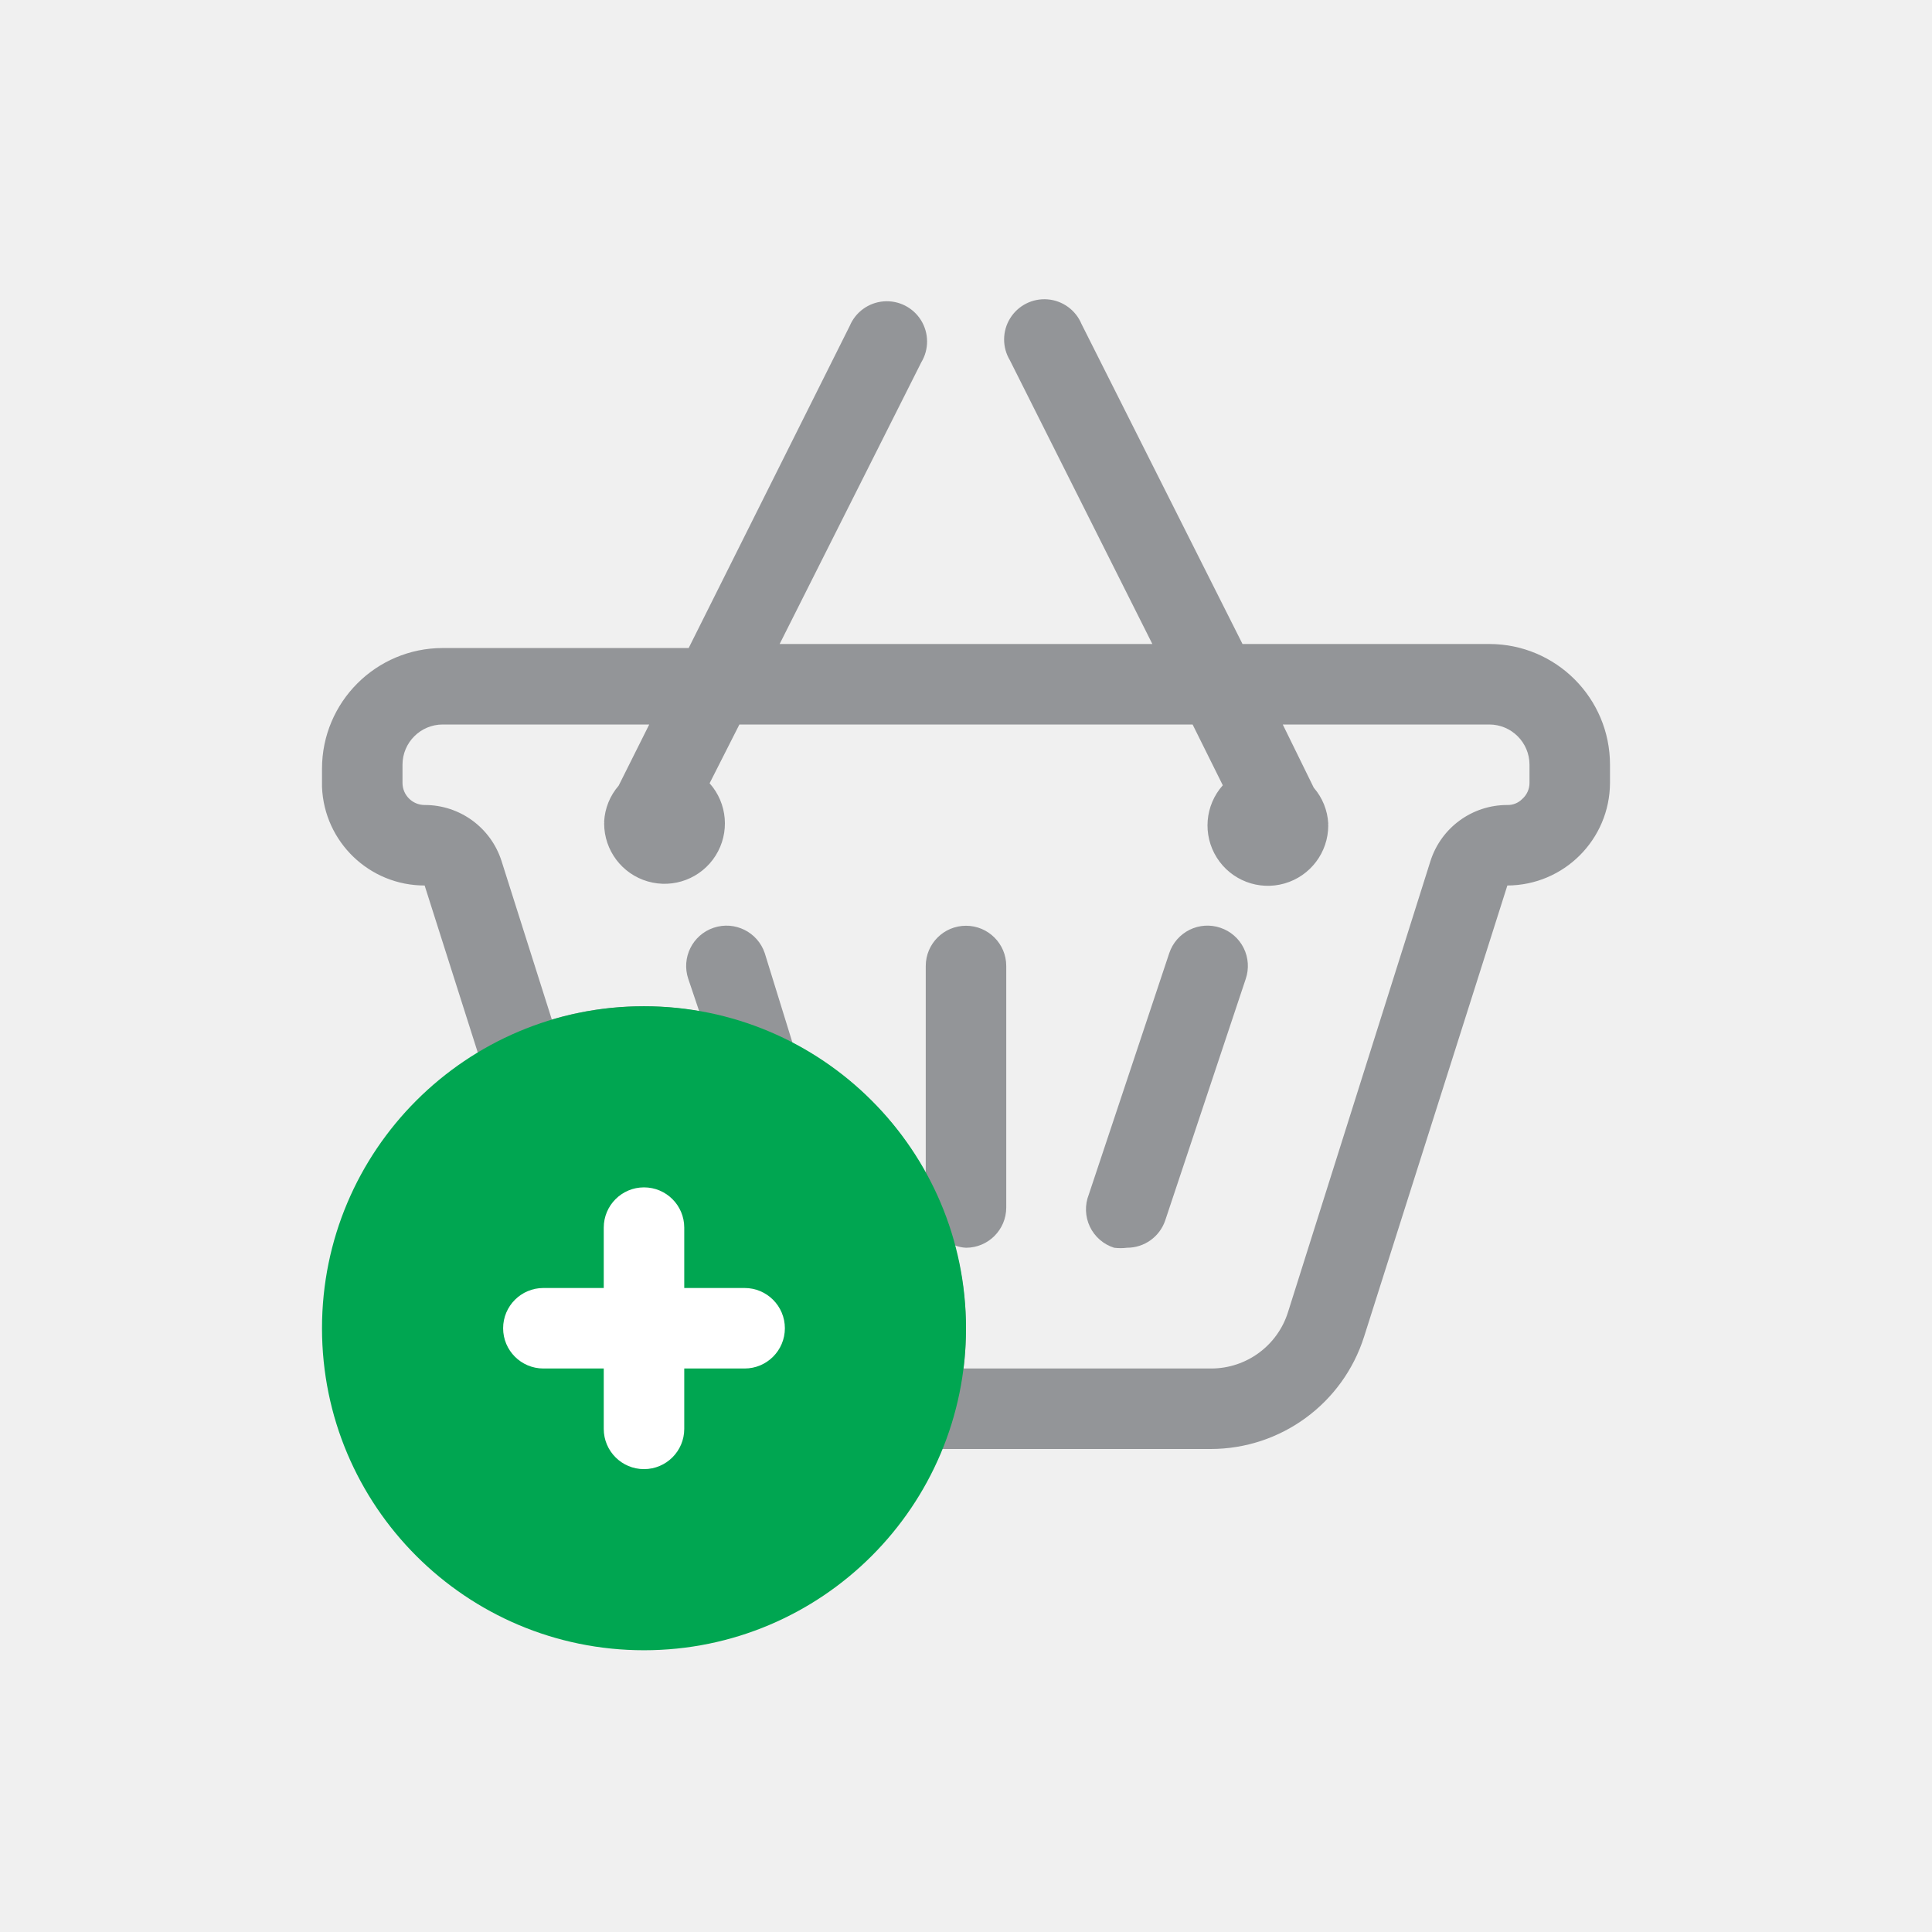
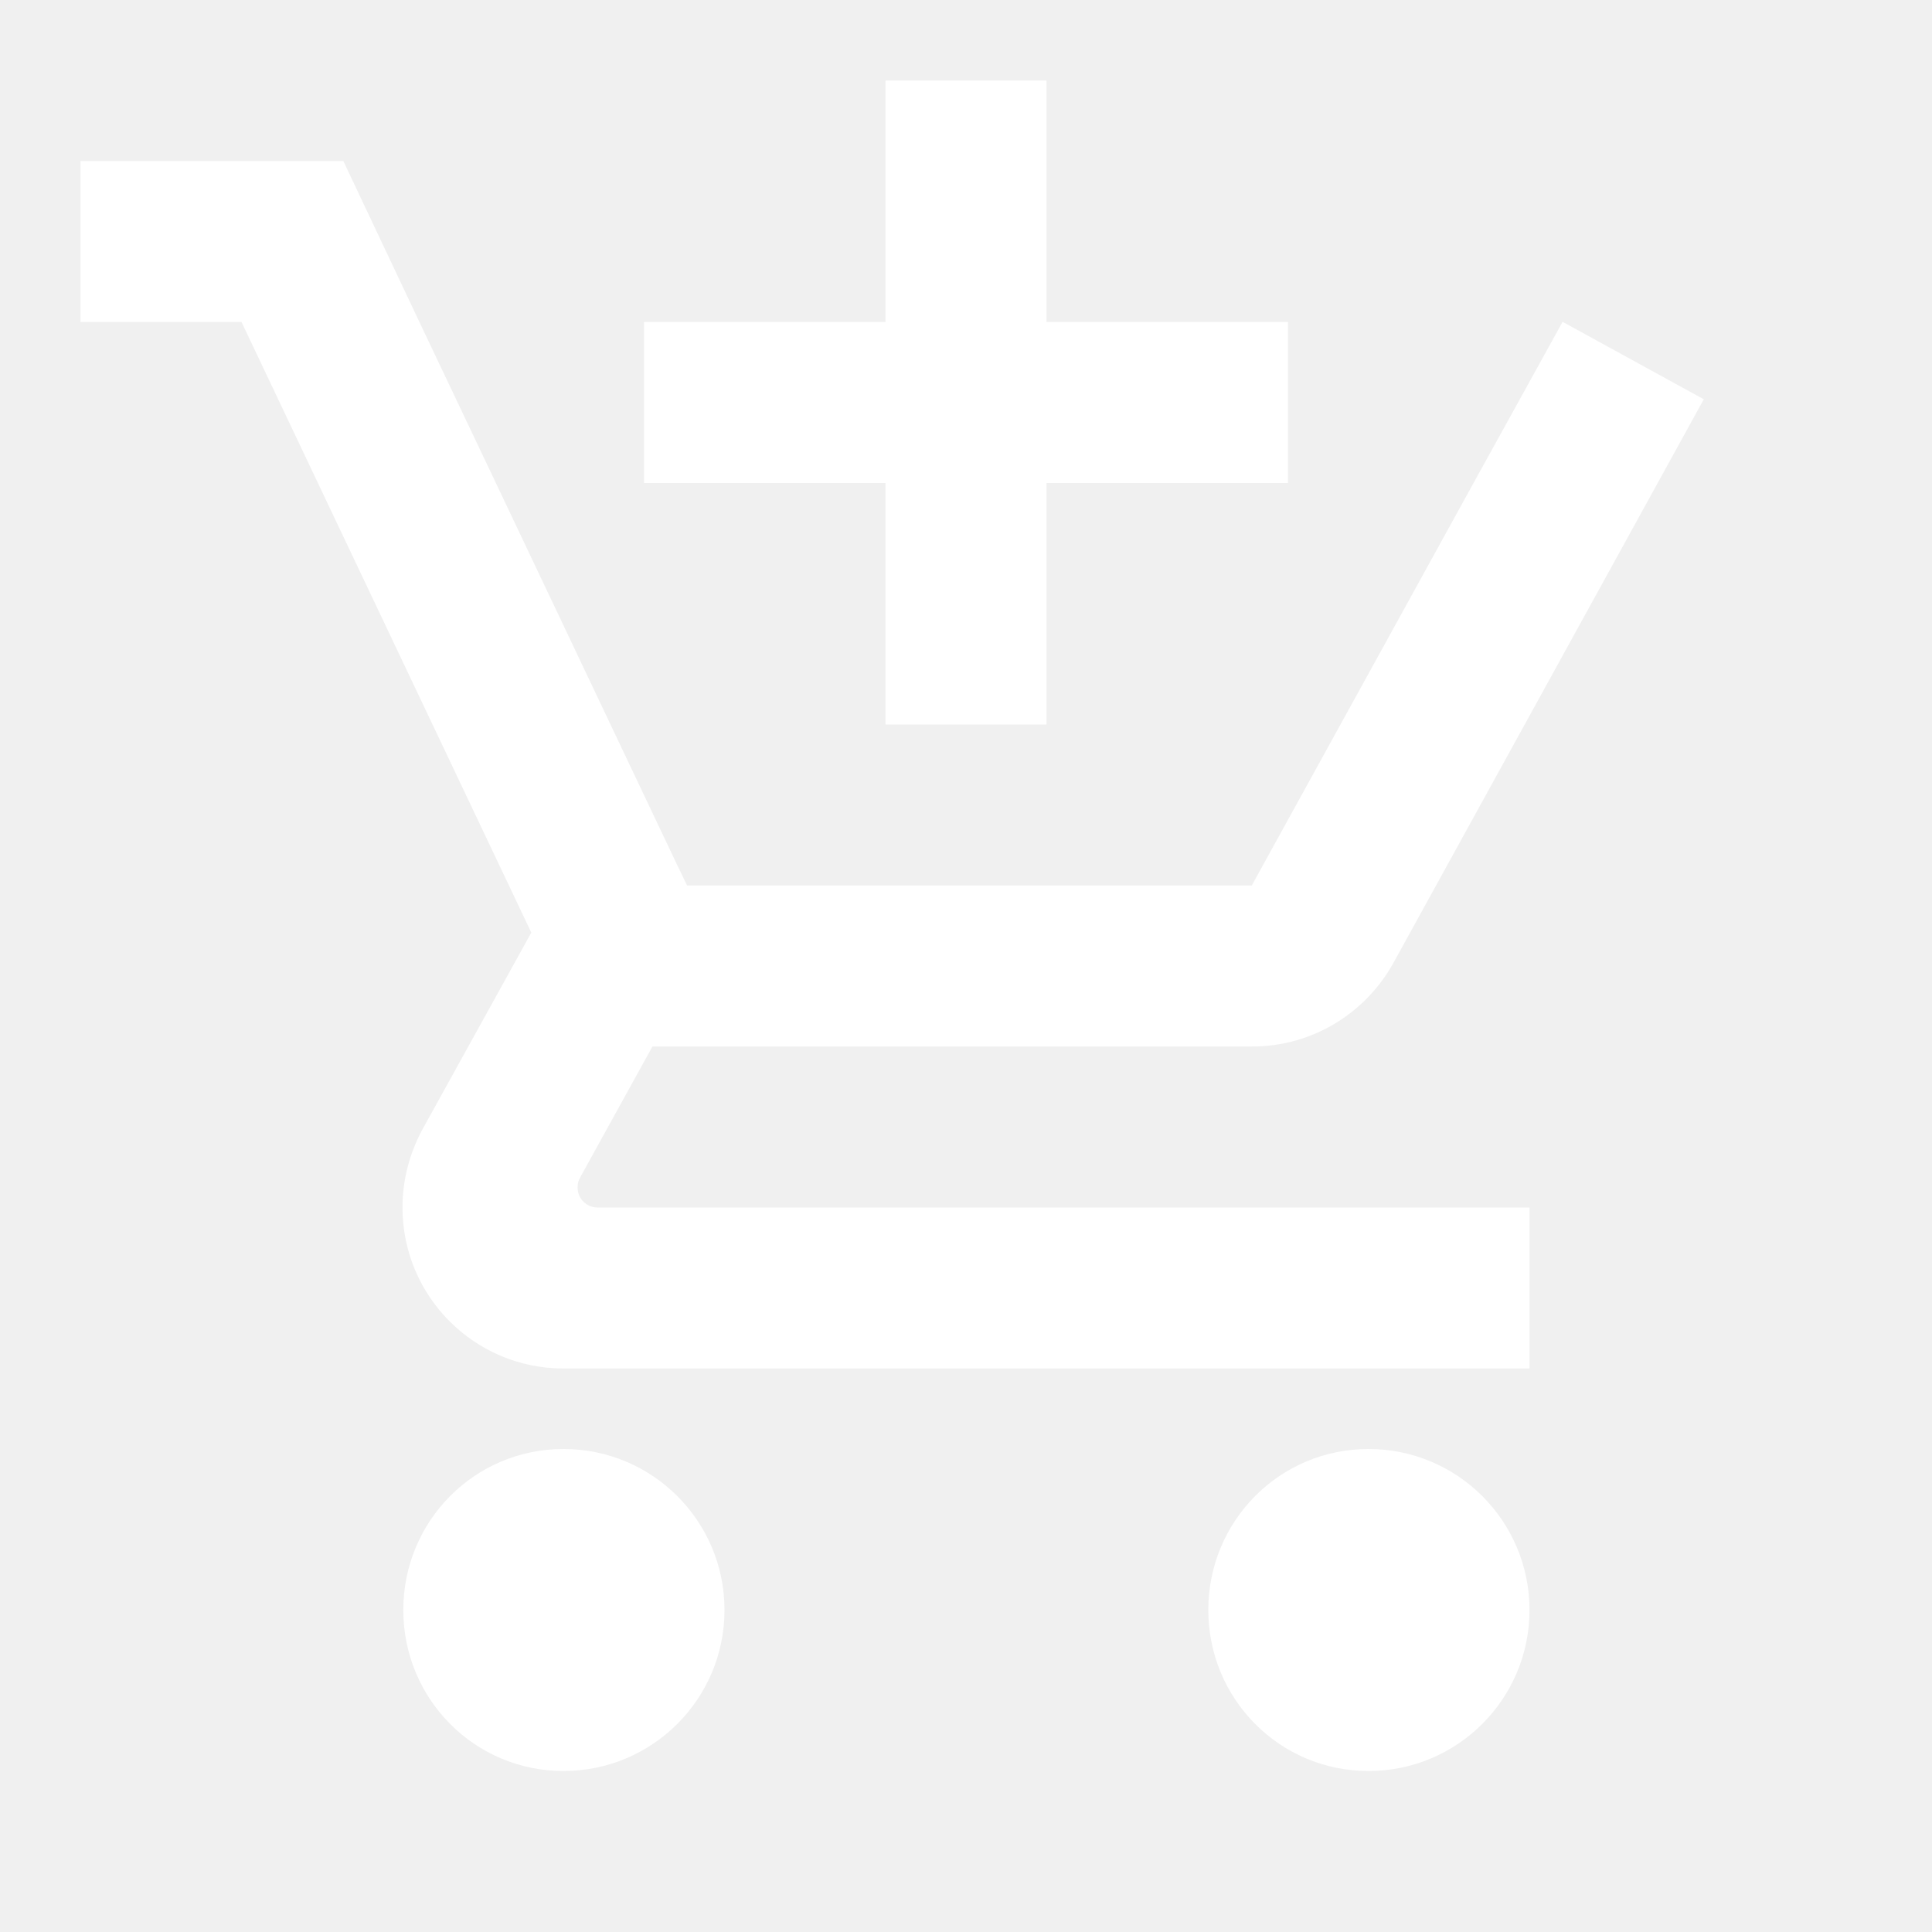
- <svg xmlns="http://www.w3.org/2000/svg" data-name="Your Icons" id="Your_Icons" viewBox="0 0 48 48">
-   <defs>
-     <style>.cls-1{fill:#939598;}.cls-2{fill:#00a651;}.cls-3{fill:#fff;}</style>
-   </defs>
-   <path class="cls-1" d="M37,16H30.87l-4-7.95a1,1,0,1,0-1.78.9L28.63,16H19.37l3.52-7a1,1,0,1,0-1.78-.9l-4,8H11a3,3,0,0,0-3,3v.45A2.55,2.55,0,0,0,10.55,22l1.95,6.13A6,6,0,0,1,22,33a5.86,5.86,0,0,1-.81,3h8.89a4,4,0,0,0,3.81-2.79L37.45,22A2.56,2.56,0,0,0,40,19.45V19A3,3,0,0,0,37,16Zm1,3.45a.53.53,0,0,1-.18.4.5.5,0,0,1-.37.15,2,2,0,0,0-1.91,1.39L32,32.6a2,2,0,0,1-1.9,1.4H23.94A8.26,8.26,0,0,0,24,33a7.82,7.82,0,0,0-.28-2.06A.88.88,0,0,0,24,31a1,1,0,0,0,1-1V24a1,1,0,0,0-2,0v5.14a8,8,0,0,0-3.31-3.23L19,23.68a1,1,0,1,0-1.9.64l.27.8A8.2,8.2,0,0,0,16,25a7.93,7.93,0,0,0-2.29.33l-1.25-3.94A2,2,0,0,0,10.55,20a.55.55,0,0,1-.55-.55V19a1,1,0,0,1,1-1h5.13l-.76,1.52a1.48,1.48,0,0,0-.36.89.11.11,0,0,1,0,.05v0a1.5,1.5,0,1,0,2.62-1L18.37,18H29.63l.75,1.51a1.5,1.5,0,1,0,2.62,1v0a.11.11,0,0,1,0-.05,1.48,1.48,0,0,0-.36-.89L31.87,18H37a1,1,0,0,1,1,1Z" />
-   <path class="cls-1" d="M30.32,23.05a1,1,0,0,0-1.27.63l-2,6A1,1,0,0,0,27.68,31,1.25,1.25,0,0,0,28,31a1,1,0,0,0,.95-.68l2-6A1,1,0,0,0,30.32,23.05Z" />
-   <path class="cls-2" d="M16,25a8,8,0,1,0,8,8A8,8,0,0,0,16,25Z" />
-   <path class="cls-3" d="M18.5,32H17V30.5a1,1,0,0,0-2,0V32H13.5a1,1,0,0,0,0,2H15v1.5a1,1,0,0,0,2,0V34h1.5a1,1,0,0,0,0-2Z" />
+ <svg xmlns="http://www.w3.org/2000/svg" height="48" fill="white" viewBox="0 0 48 48" width="48">
+   <path d="M0 0h48v48h-48zm36.62 12l-5.52 10z" fill="none" />
+   <path d="M22 18h4v-6h6v-4h-6v-6h-4v6h-6v4h6v6zm-8 18c-2.21 0-3.98 1.79-3.98 4s1.77 4 3.98 4 4-1.79 4-4-1.79-4-4-4zm20 0c-2.21 0-3.98 1.79-3.98 4s1.77 4 3.98 4 4-1.79 4-4-1.79-4-4-4zm-19.65-6.5c0-.09.02-.17.06-.24l1.8-3.26h14.9c1.5 0 2.81-.83 3.5-2.06l7.72-14.02-3.5-1.92h-.01l-2.21 4-5.51 10h-14.03l-.26-.54-4.49-9.46-1.9-4-1.89-4h-6.53v4h4l7.2 15.17-2.71 4.9c-.31.58-.49 1.23-.49 1.93 0 2.21 1.79 4 4 4h24v-4h-23.15c-.28 0-.5-.22-.5-.5z" />
</svg>
